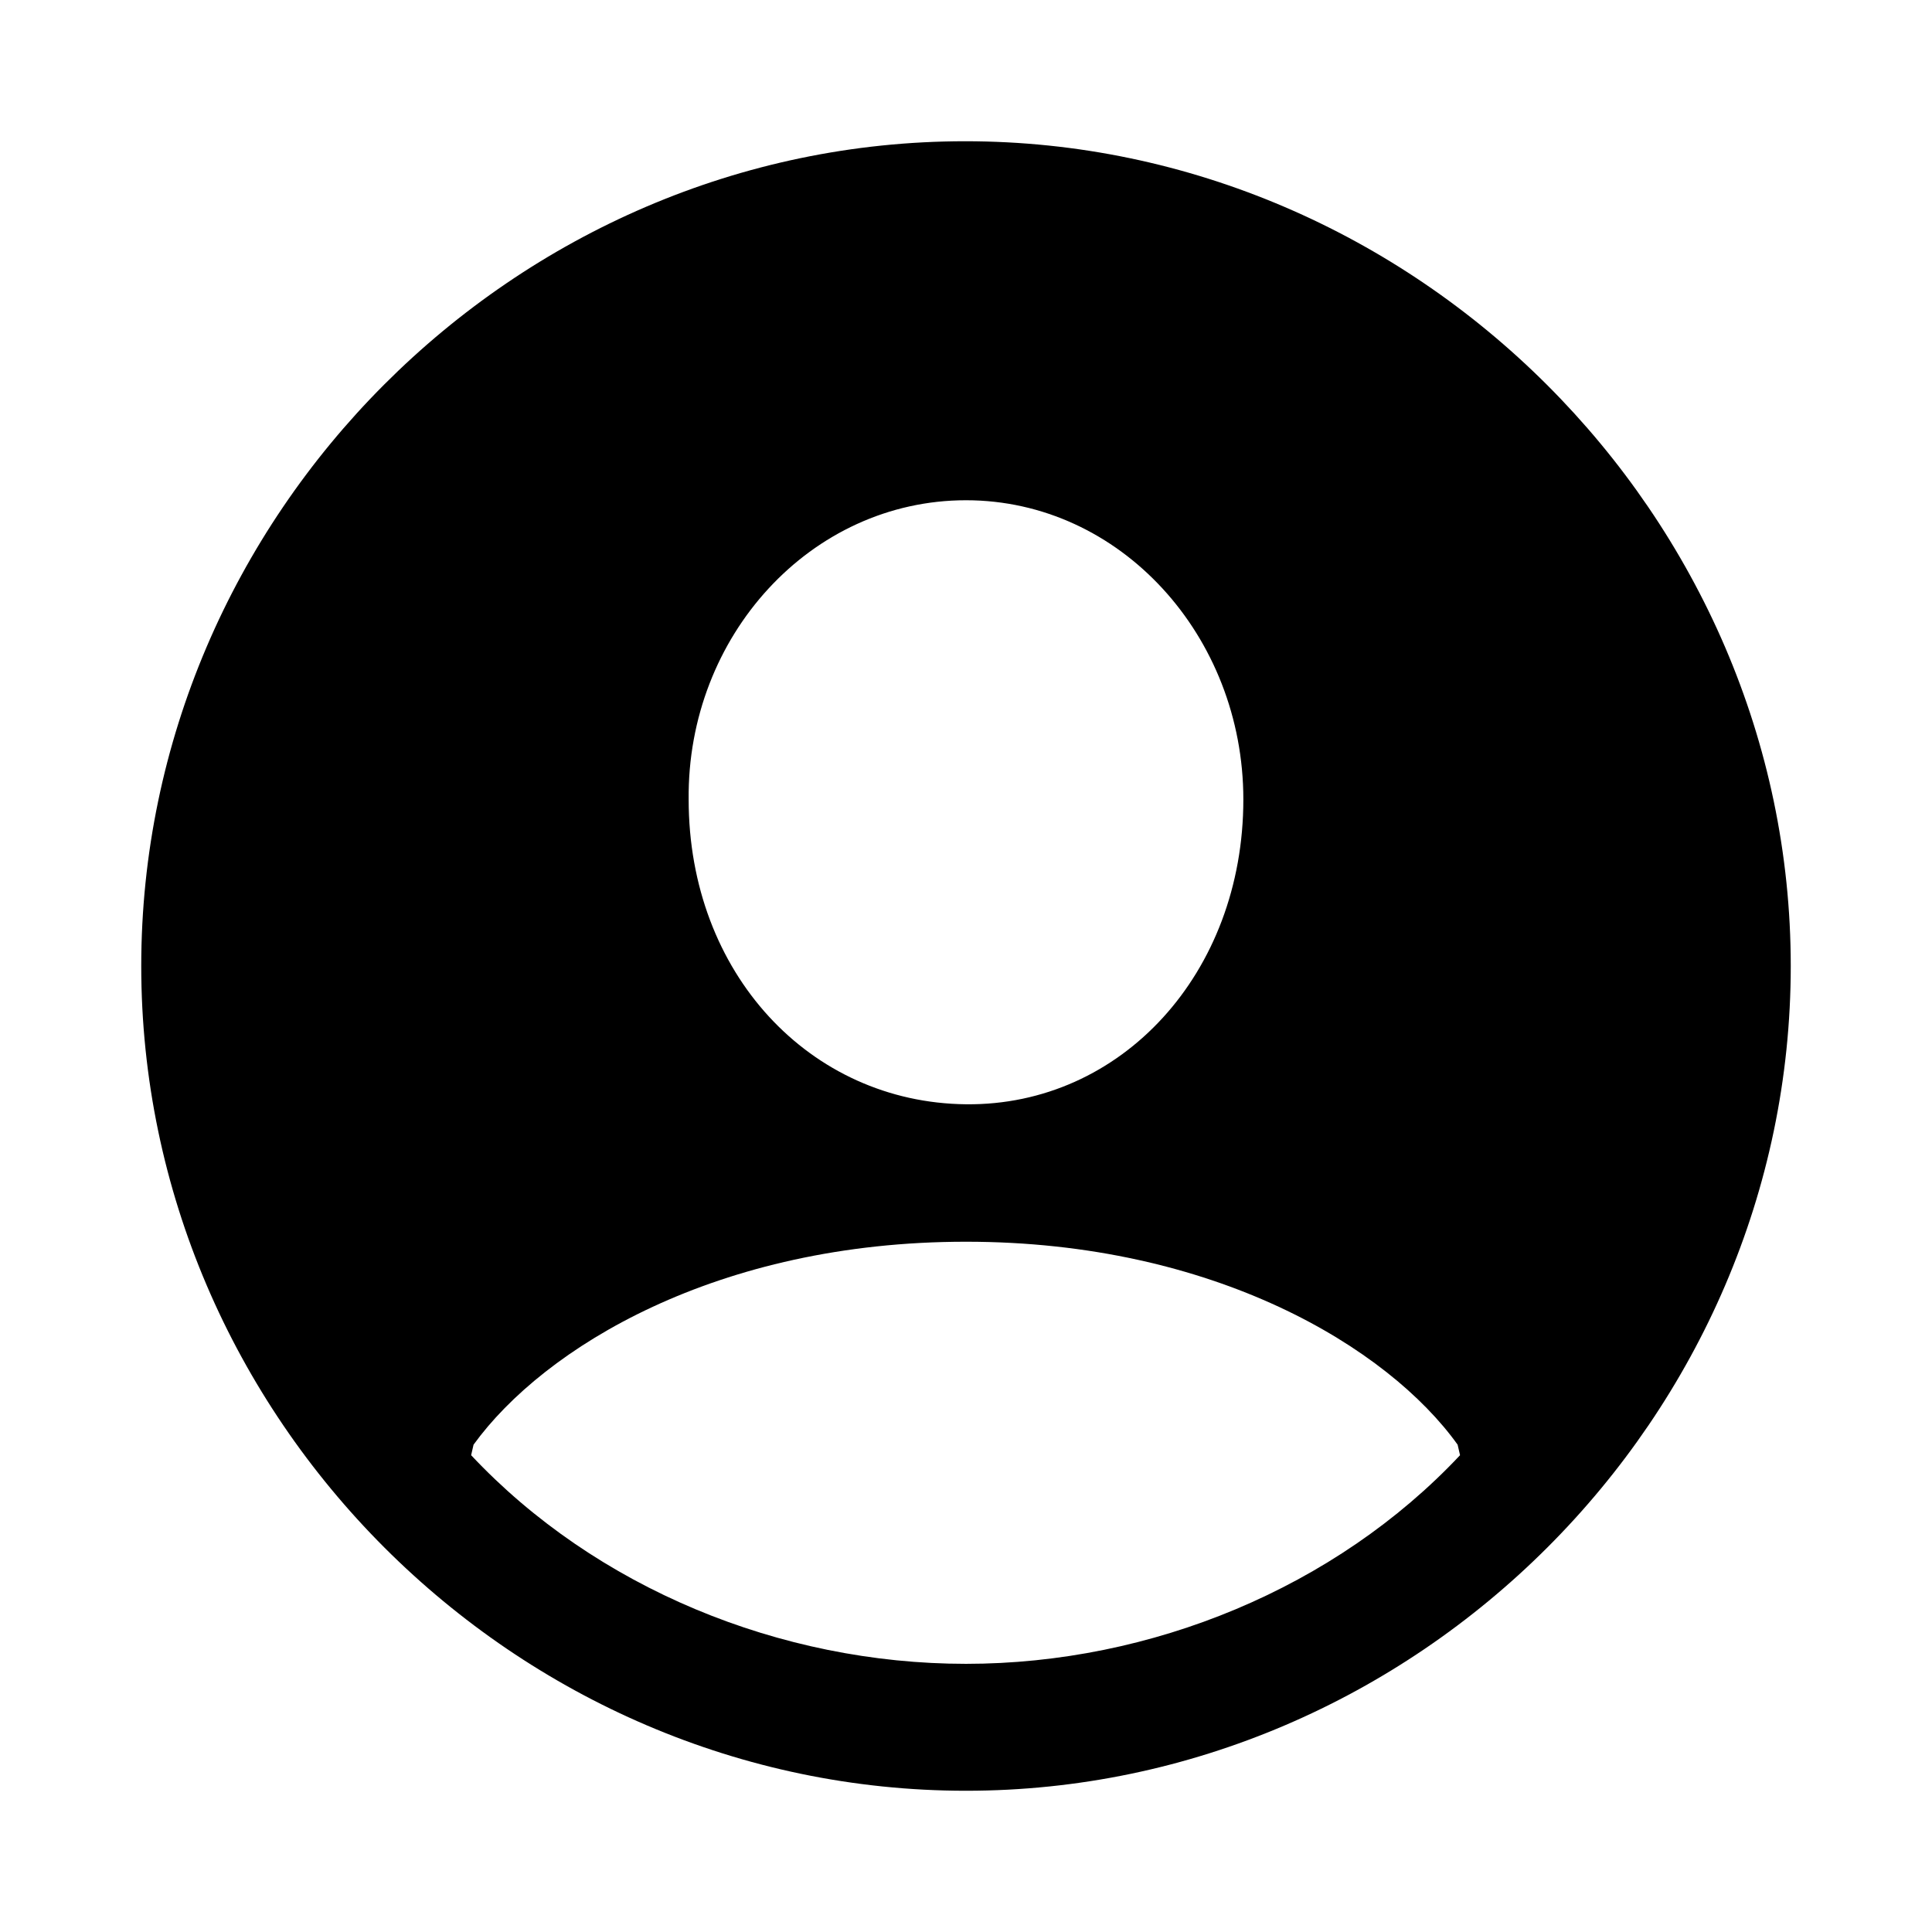
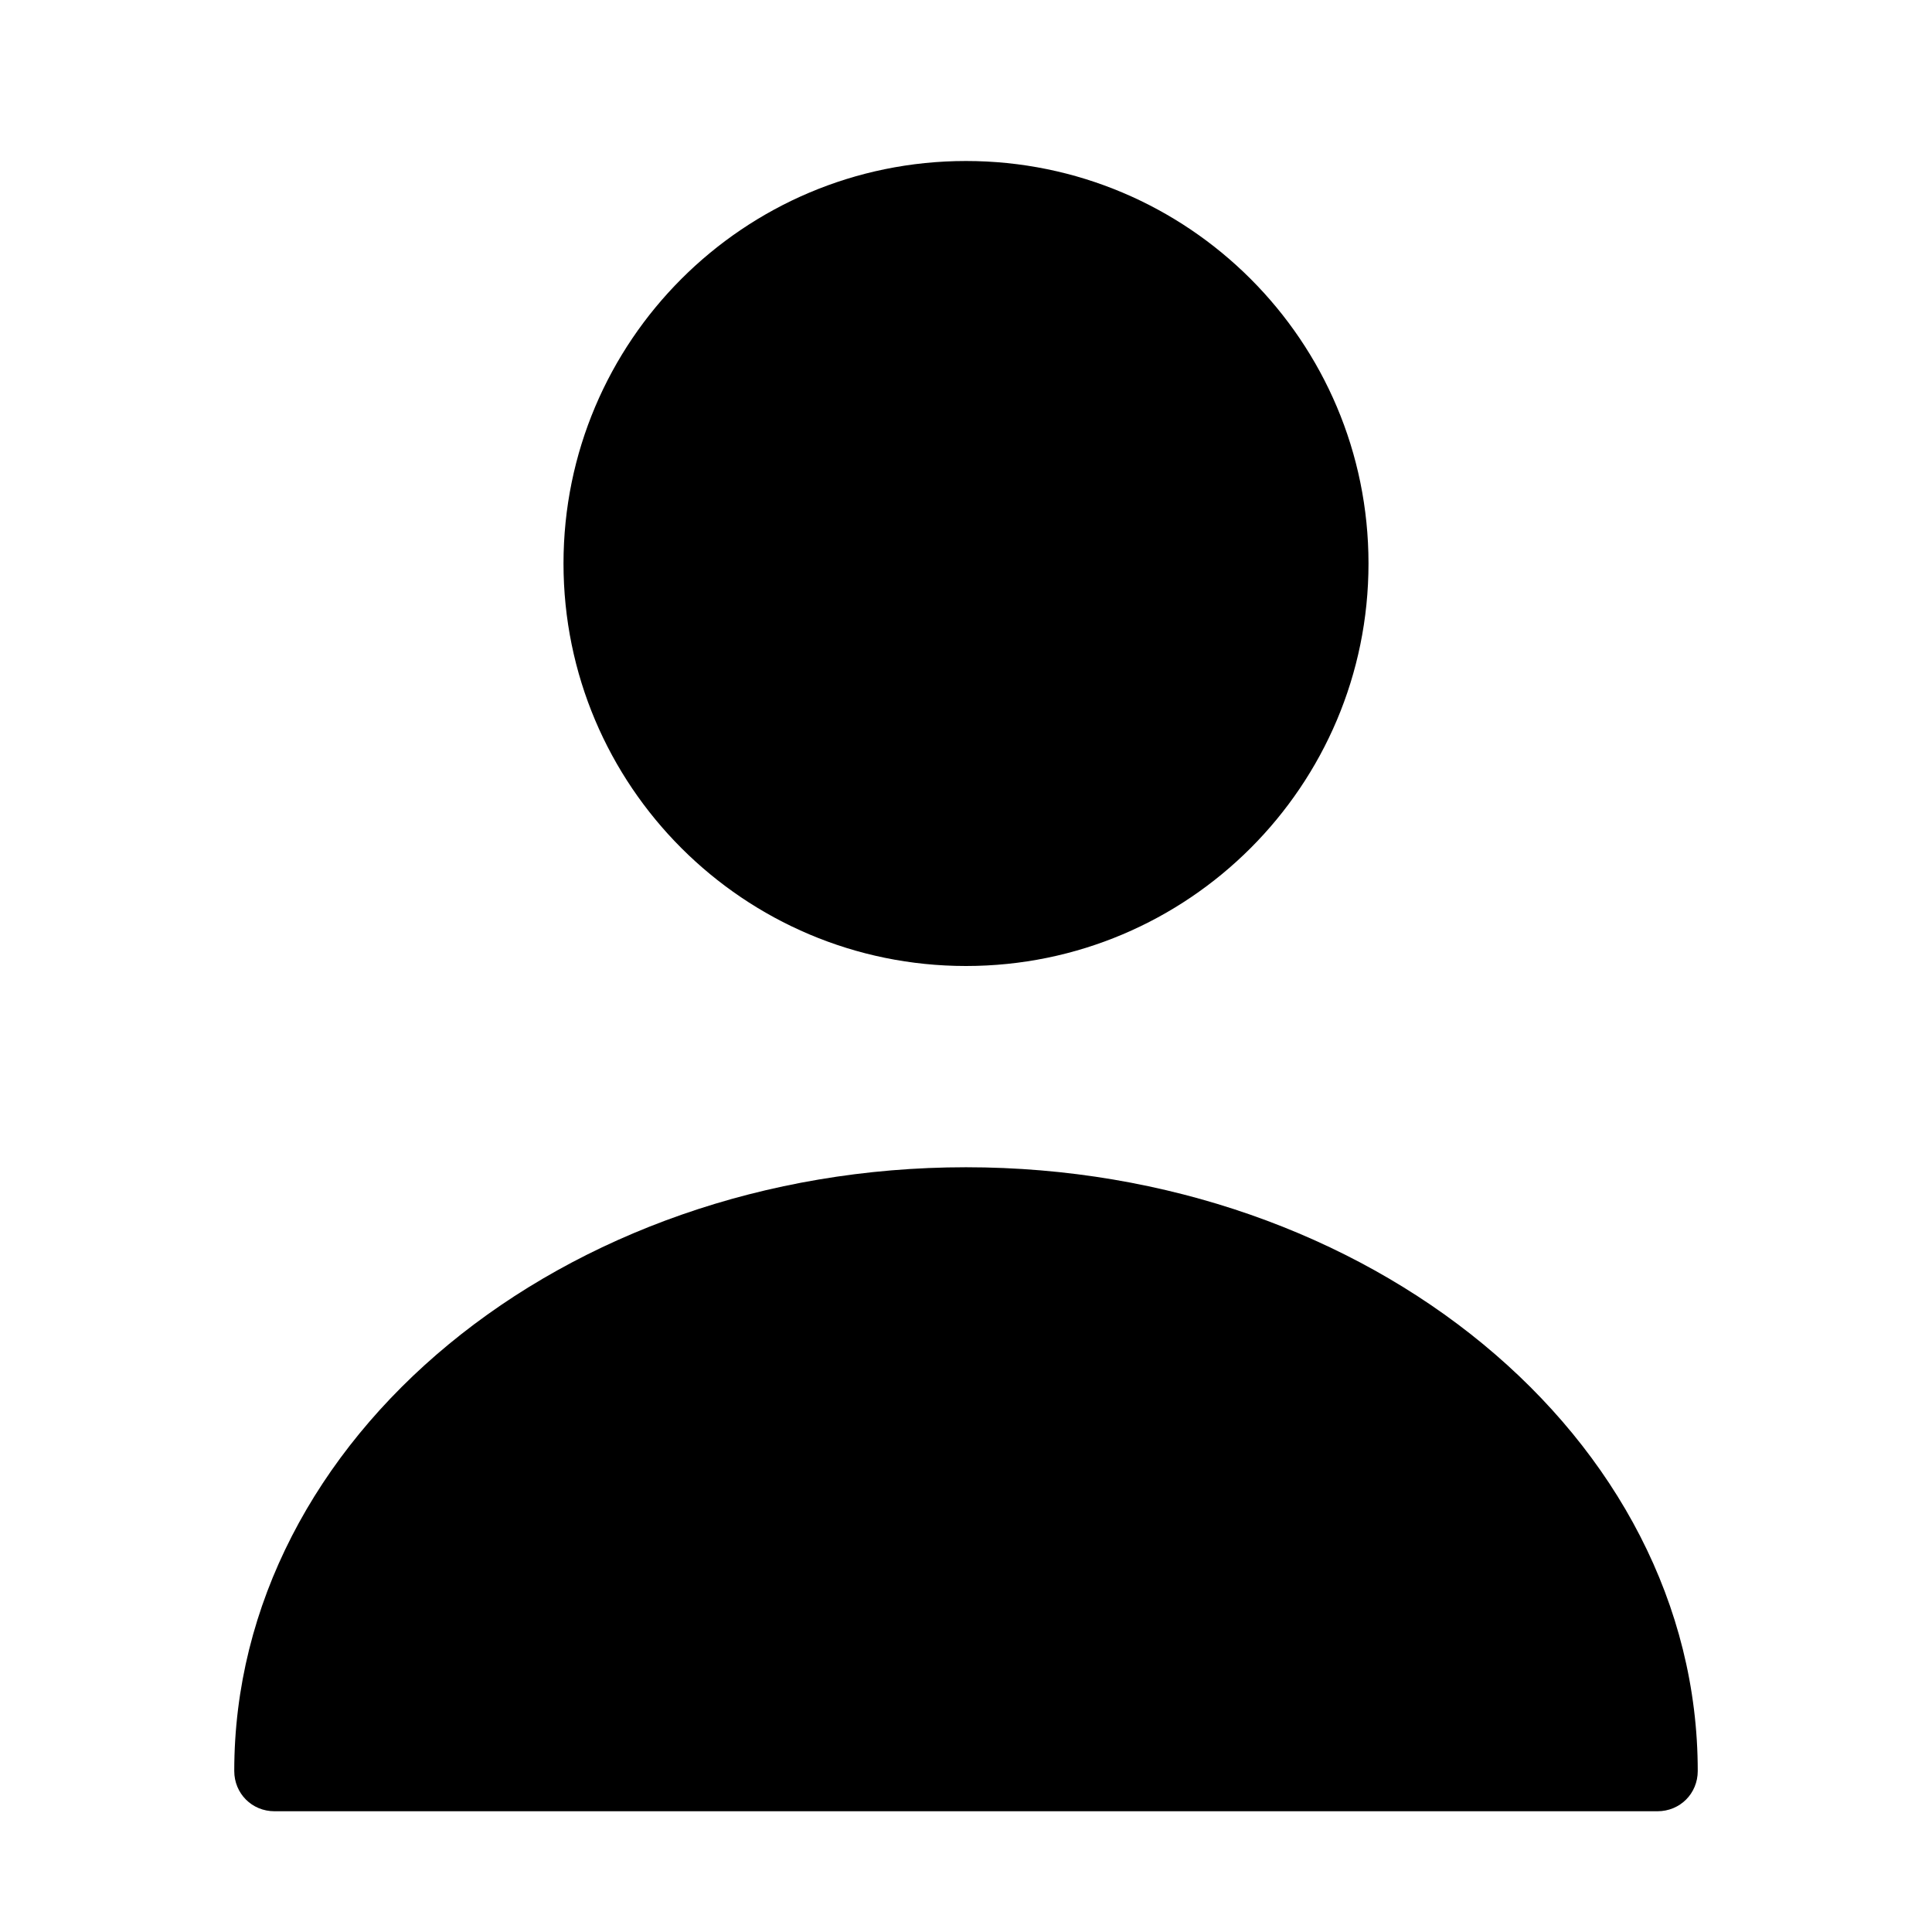
- <svg xmlns="http://www.w3.org/2000/svg" fill="#000000" width="800px" height="800px" viewBox="0 0 56 56">
-   <path d="M 28 51.906 C 41.055 51.906 51.906 41.078 51.906 28 C 51.906 14.945 41.031 4.094 27.977 4.094 C 14.898 4.094 4.094 14.945 4.094 28 C 4.094 41.078 14.922 51.906 28 51.906 Z M 28 14.5 C 32.477 14.5 36.039 18.438 36.039 23.172 C 36.039 28.211 32.5 32.055 28 32.008 C 23.477 31.961 19.961 28.211 19.961 23.172 C 19.914 18.438 23.5 14.5 28 14.5 Z M 42.25 41.875 L 42.32 42.18 C 38.711 46.023 33.367 48.227 28 48.227 C 22.609 48.227 17.265 46.023 13.656 42.18 L 13.726 41.875 C 15.765 39.062 20.781 35.992 28 35.992 C 35.195 35.992 40.234 39.062 42.25 41.875 Z" />
+ <svg xmlns="http://www.w3.org/2000/svg" width="800px" height="800px" viewBox="0 0 24 24" fill="none">
+   <path d="M12 12C14.761 12 17 9.761 17 7C17 4.239 14.761 2 12 2C9.239 2 7 4.239 7 7C7 9.761 9.239 12 12 12Z" fill="#000000" />
+   <path d="M12 14.5C6.99 14.5 2.91 17.86 2.91 22C2.91 22.28 3.13 22.5 3.41 22.5H20.59C20.87 22.5 21.09 22.28 21.09 22C21.09 17.86 17.01 14.5 12 14.5Z" fill="#000000" />
</svg>
